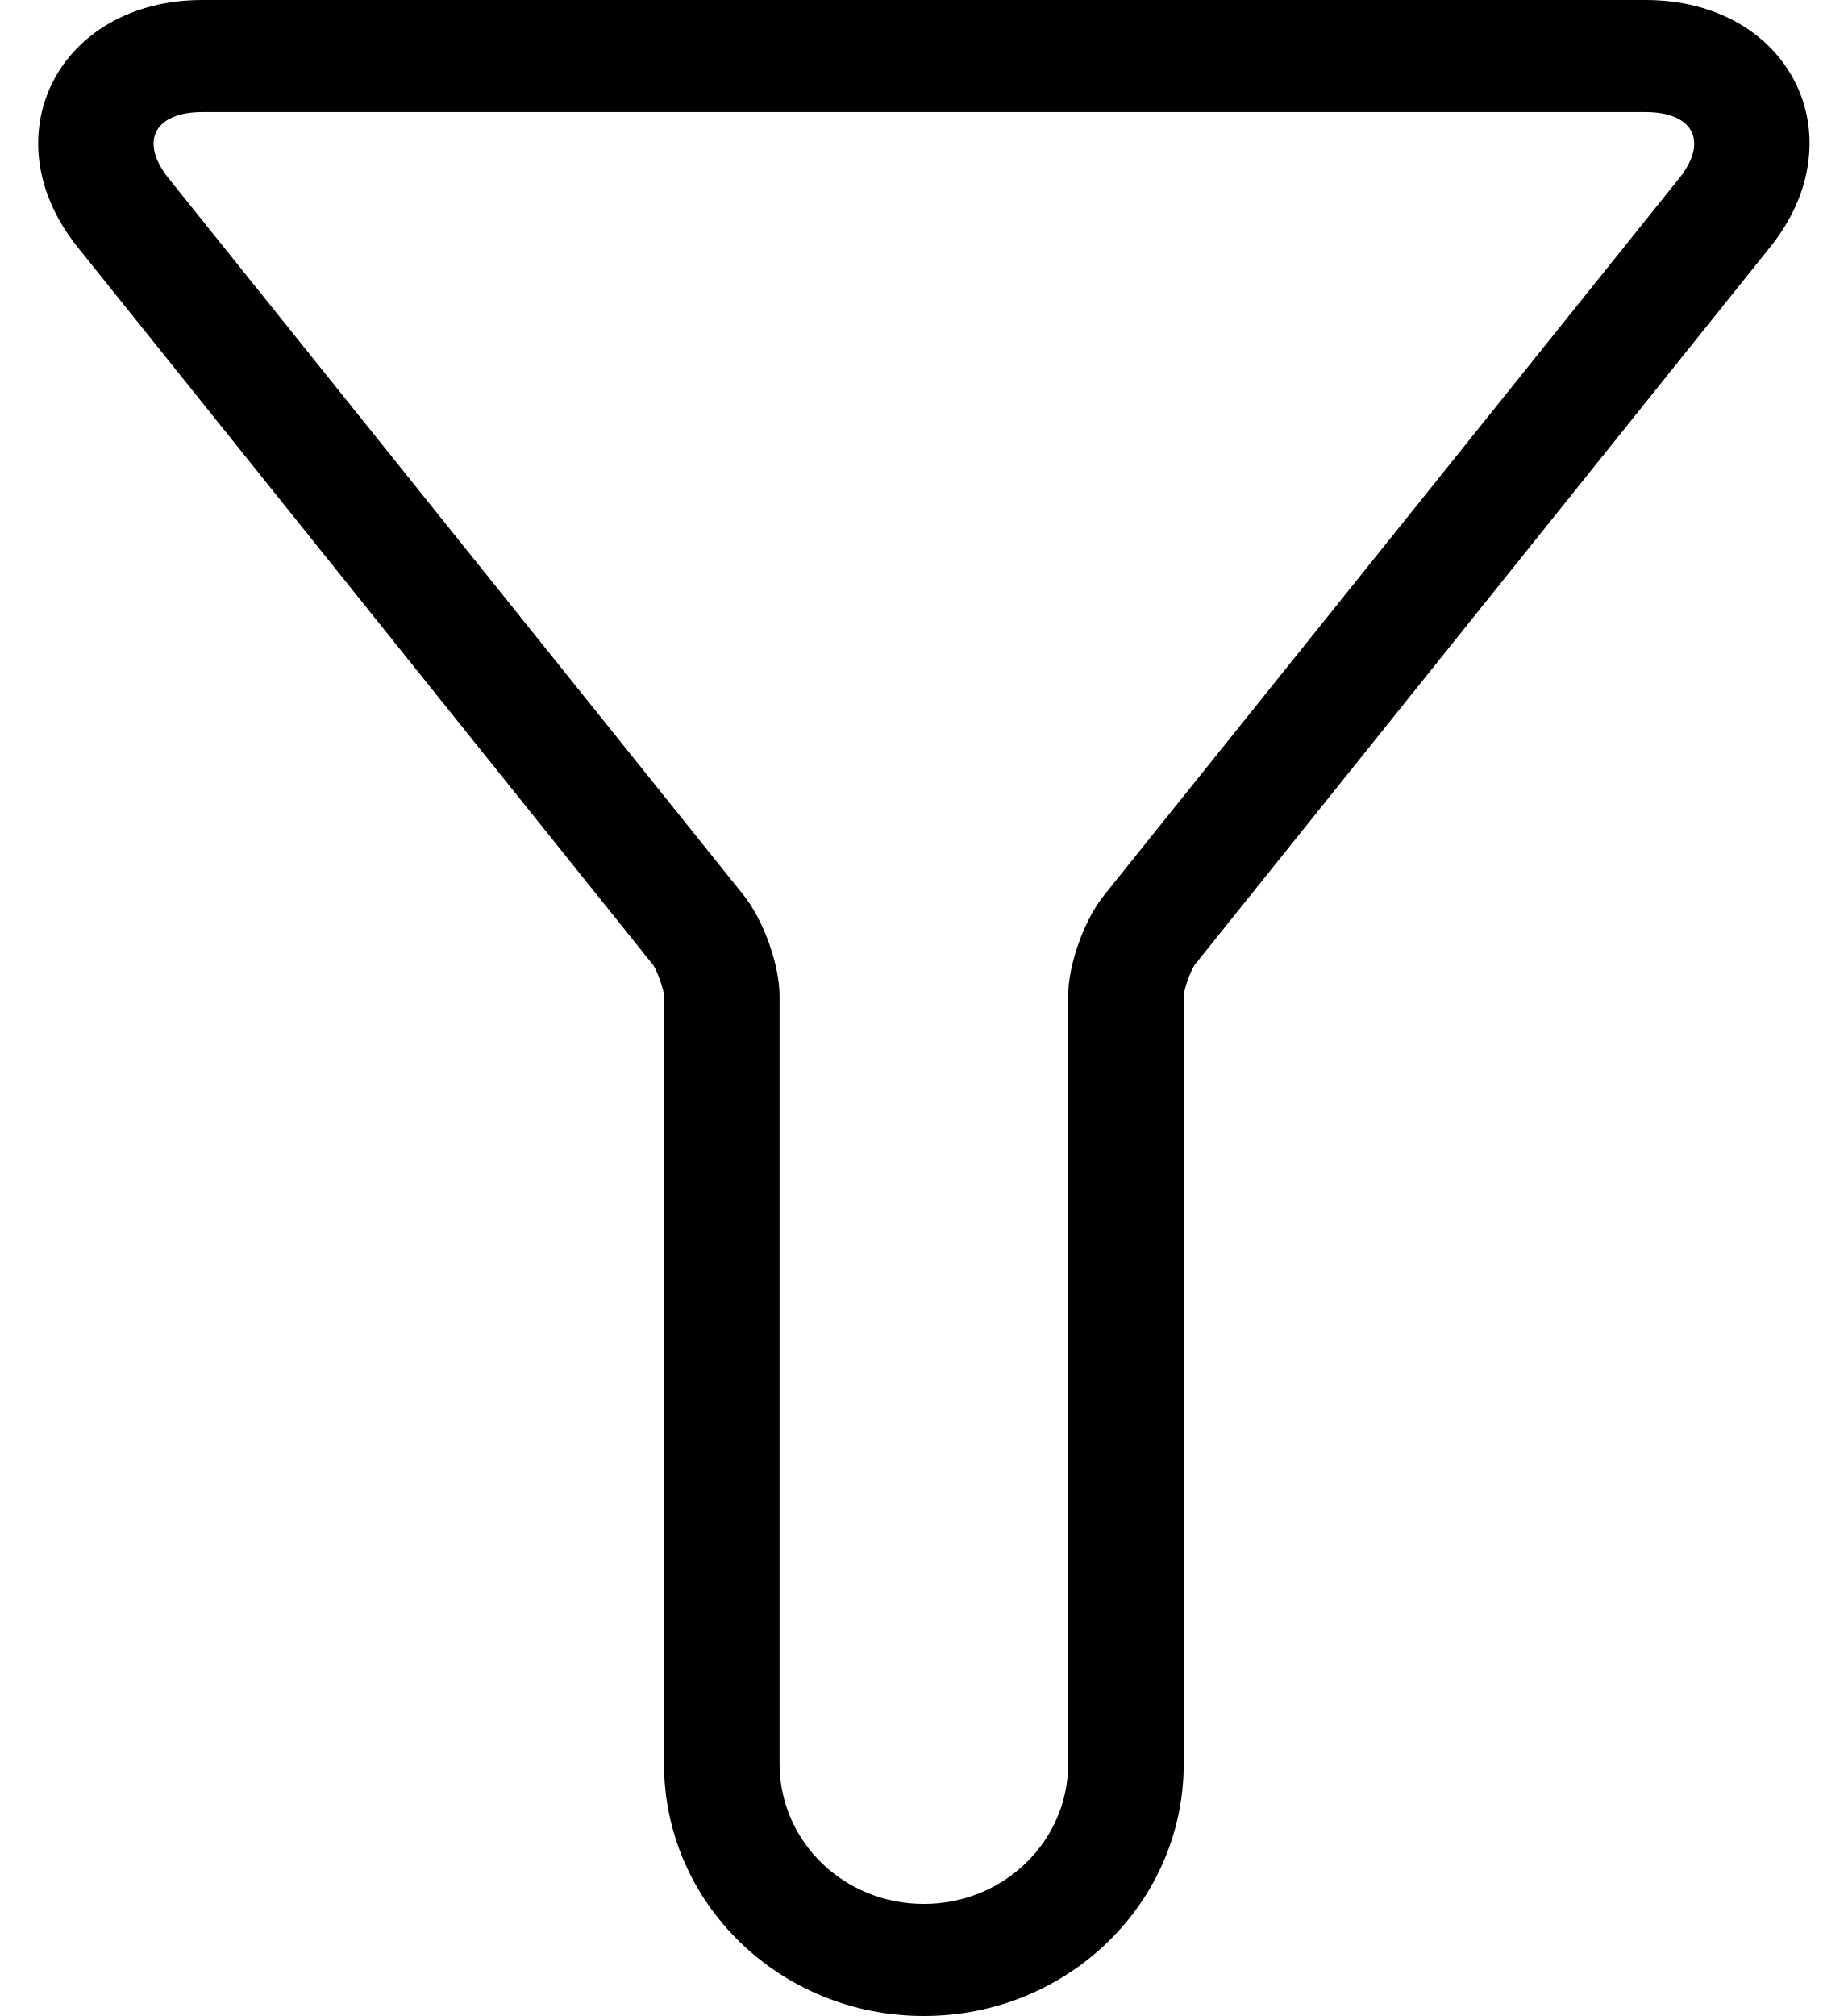
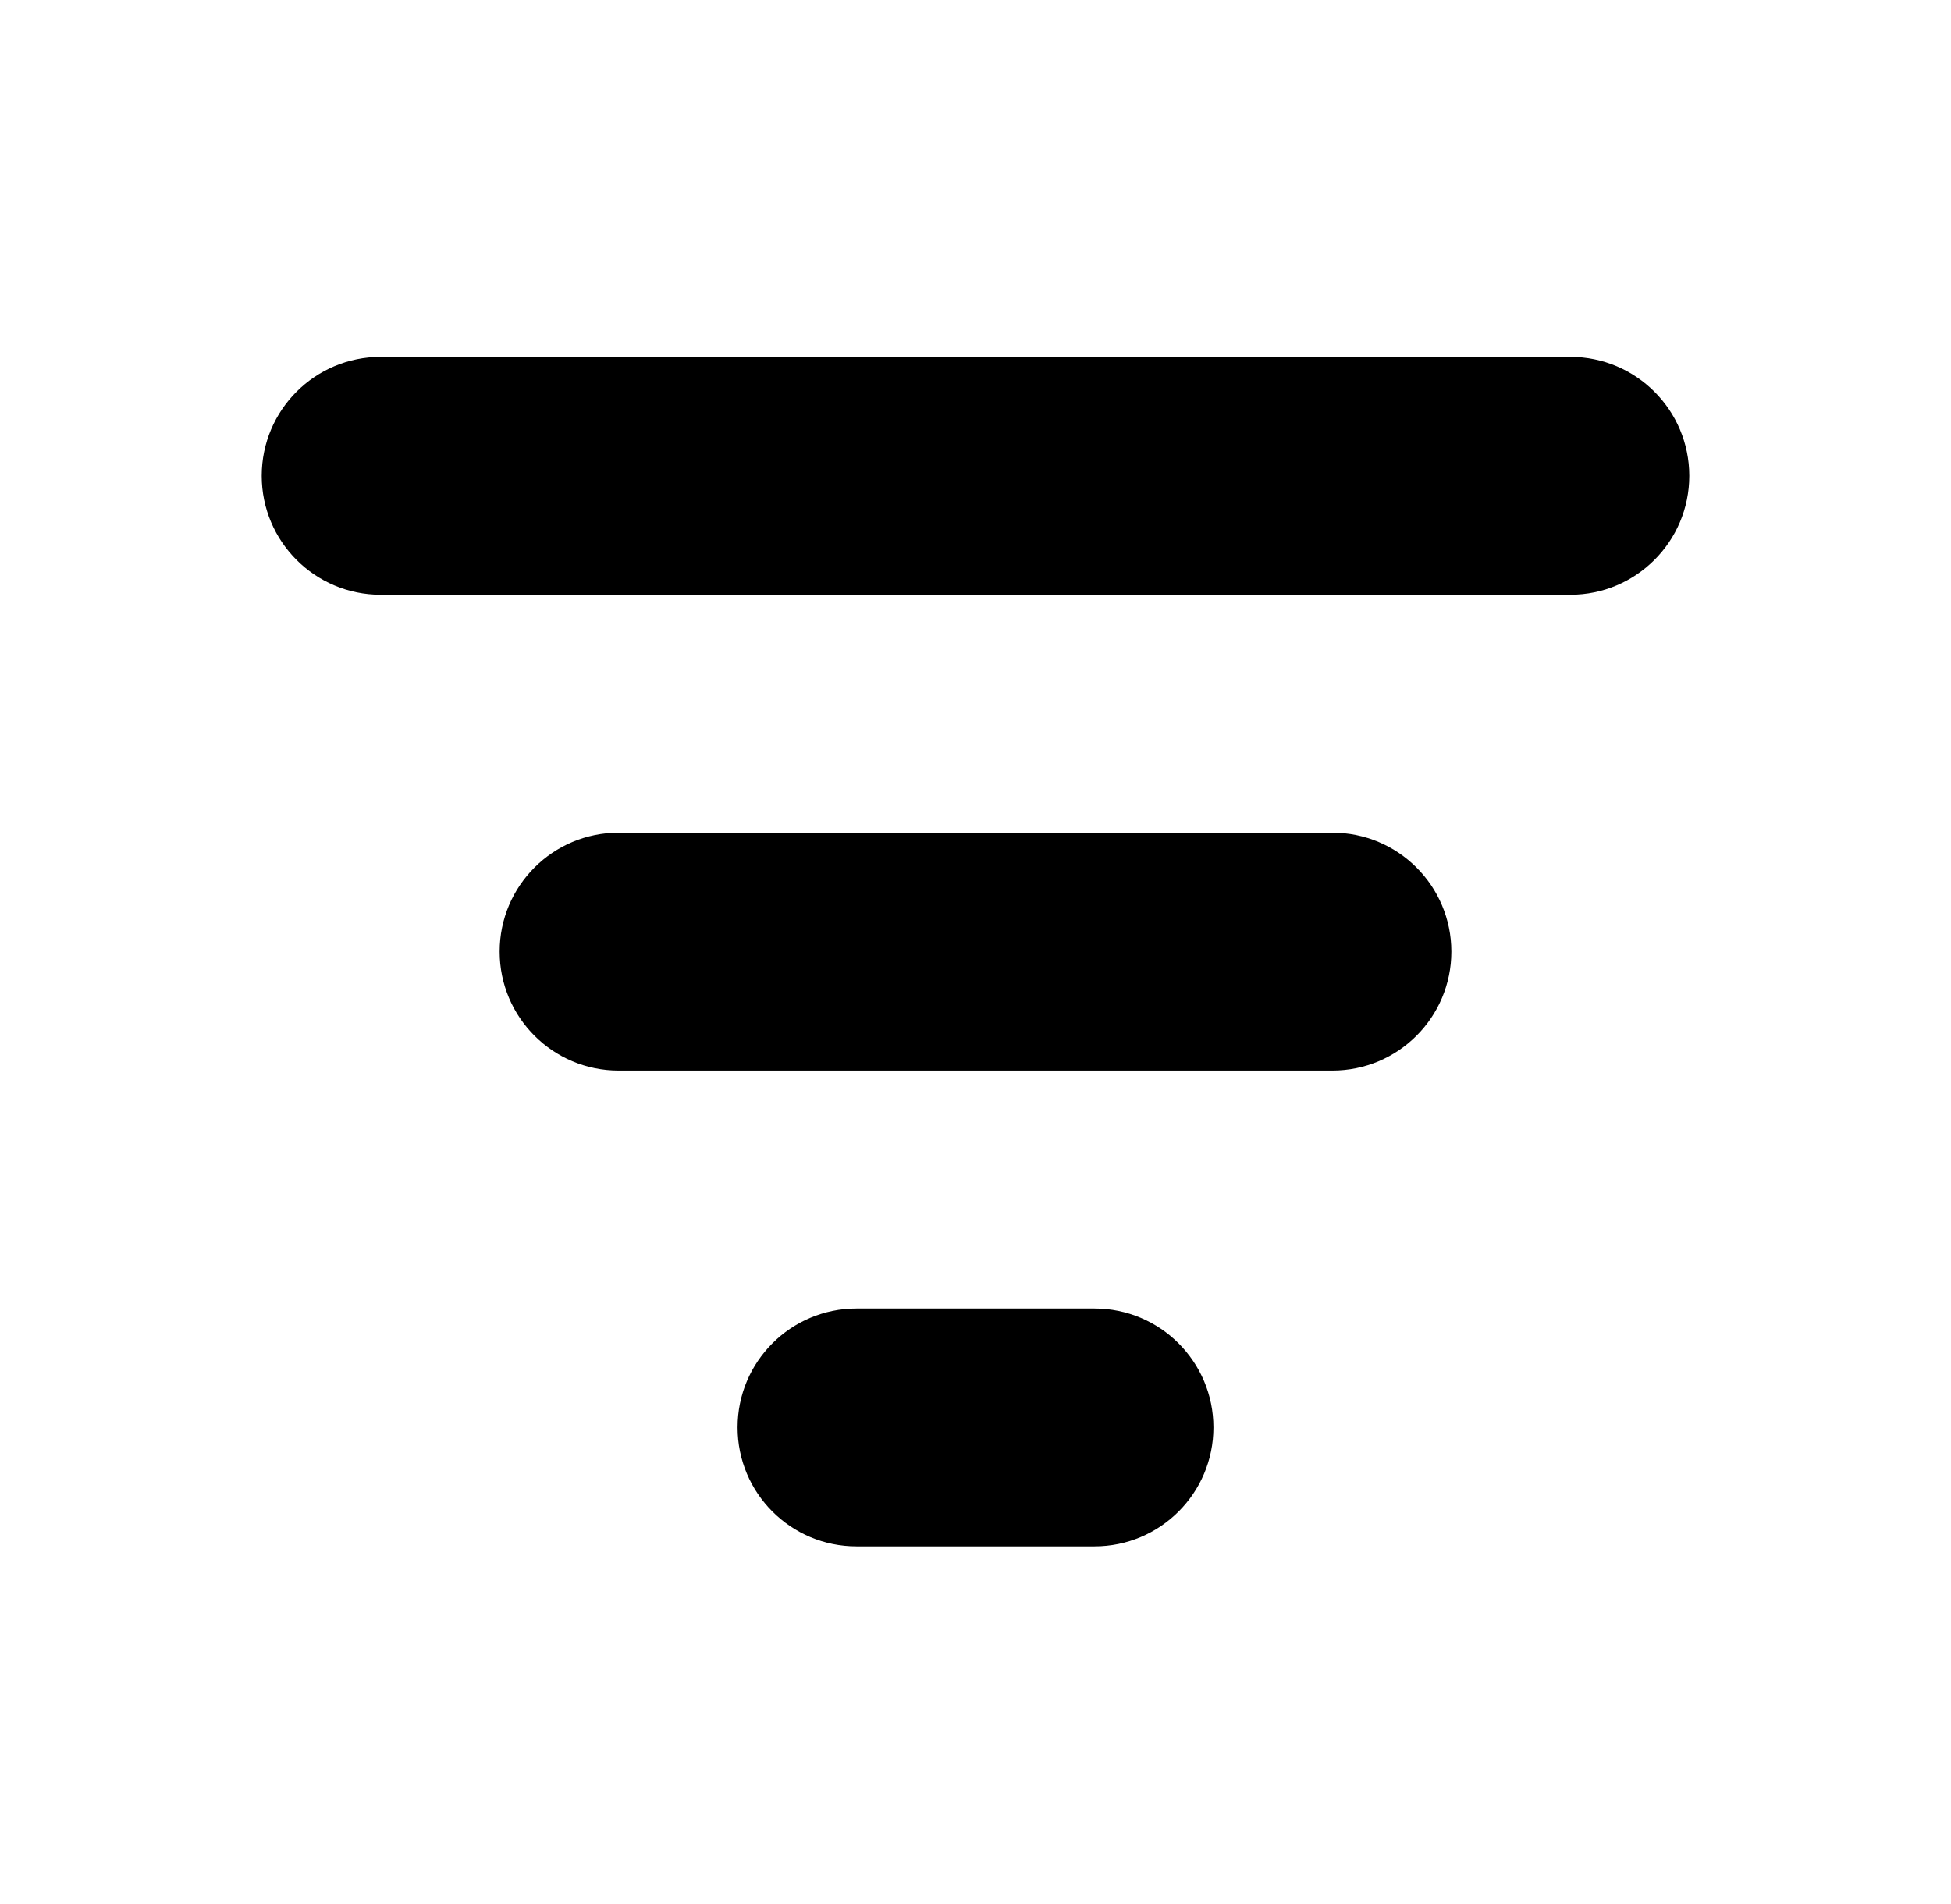
- <svg xmlns="http://www.w3.org/2000/svg" width="11px" height="12px" viewBox="0 0 11 12" version="1.1">
-   <defs />
-   <g id="Component-Test" stroke="none" stroke-width="1" fill="none" fill-rule="evenodd">
-     <g id="Record-full-extract" transform="translate(-747, -1316)" fill="#000000" fill-rule="nonzero">
-       <g id="Group-7" transform="translate(59, 1175)">
-         <g id="Group-2" transform="translate(601, 139)">
-           <g id="Group" transform="translate(87, 2)">
-             <g id="Shape">
-               <path d="M6.359,5.929 C6.359,5.744 6.453,5.478 6.572,5.33 L9.996,1.062 C10.171,0.844 10.084,0.667 9.795,0.667 L1.205,0.667 C0.919,0.667 0.828,0.842 1.004,1.062 L4.428,5.33 C4.545,5.477 4.641,5.743 4.641,5.929 L4.641,10.499 C4.641,10.96 5.022,11.333 5.5,11.333 C5.975,11.333 6.359,10.961 6.359,10.499 L6.359,5.929 Z M7.047,5.929 L7.047,10.499 C7.047,11.329 6.355,12 5.5,12 C4.643,12 3.953,11.328 3.953,10.499 L3.953,5.929 C3.953,5.892 3.91,5.77 3.885,5.74 L0.462,1.471 C-0.067,0.812 0.349,0 1.205,0 L9.795,0 C10.656,0 11.065,0.815 10.538,1.471 L7.115,5.74 C7.09,5.77 7.047,5.892 7.047,5.929 Z" />
-             </g>
-           </g>
-         </g>
-       </g>
-     </g>
-   </g>
+ <svg xmlns="http://www.w3.org/2000/svg" width="41" height="40" viewBox="0 0 41 40" fill="none">
+   <path d="M35.5 10C35.5 8.619 34.381 7.5 33 7.5H8C6.619 7.5 5.5 8.619 5.5 10C5.5 11.381 6.619 12.5 8 12.5H33C34.381 12.5 35.5 11.381 35.5 10Z" fill="black" />
+   <path d="M30.5 20C30.5 18.619 29.381 17.5 28 17.5H13C11.619 17.5 10.5 18.619 10.5 20C10.5 21.381 11.619 22.5 13 22.5H28C29.381 22.5 30.5 21.381 30.5 20Z" fill="black" />
+   <path d="M23 27.5C24.381 27.5 25.5 28.619 25.5 30C25.5 31.381 24.381 32.5 23 32.5H18C16.619 32.5 15.5 31.381 15.5 30C15.5 28.619 16.619 27.5 18 27.5H23Z" fill="black" />
</svg>
